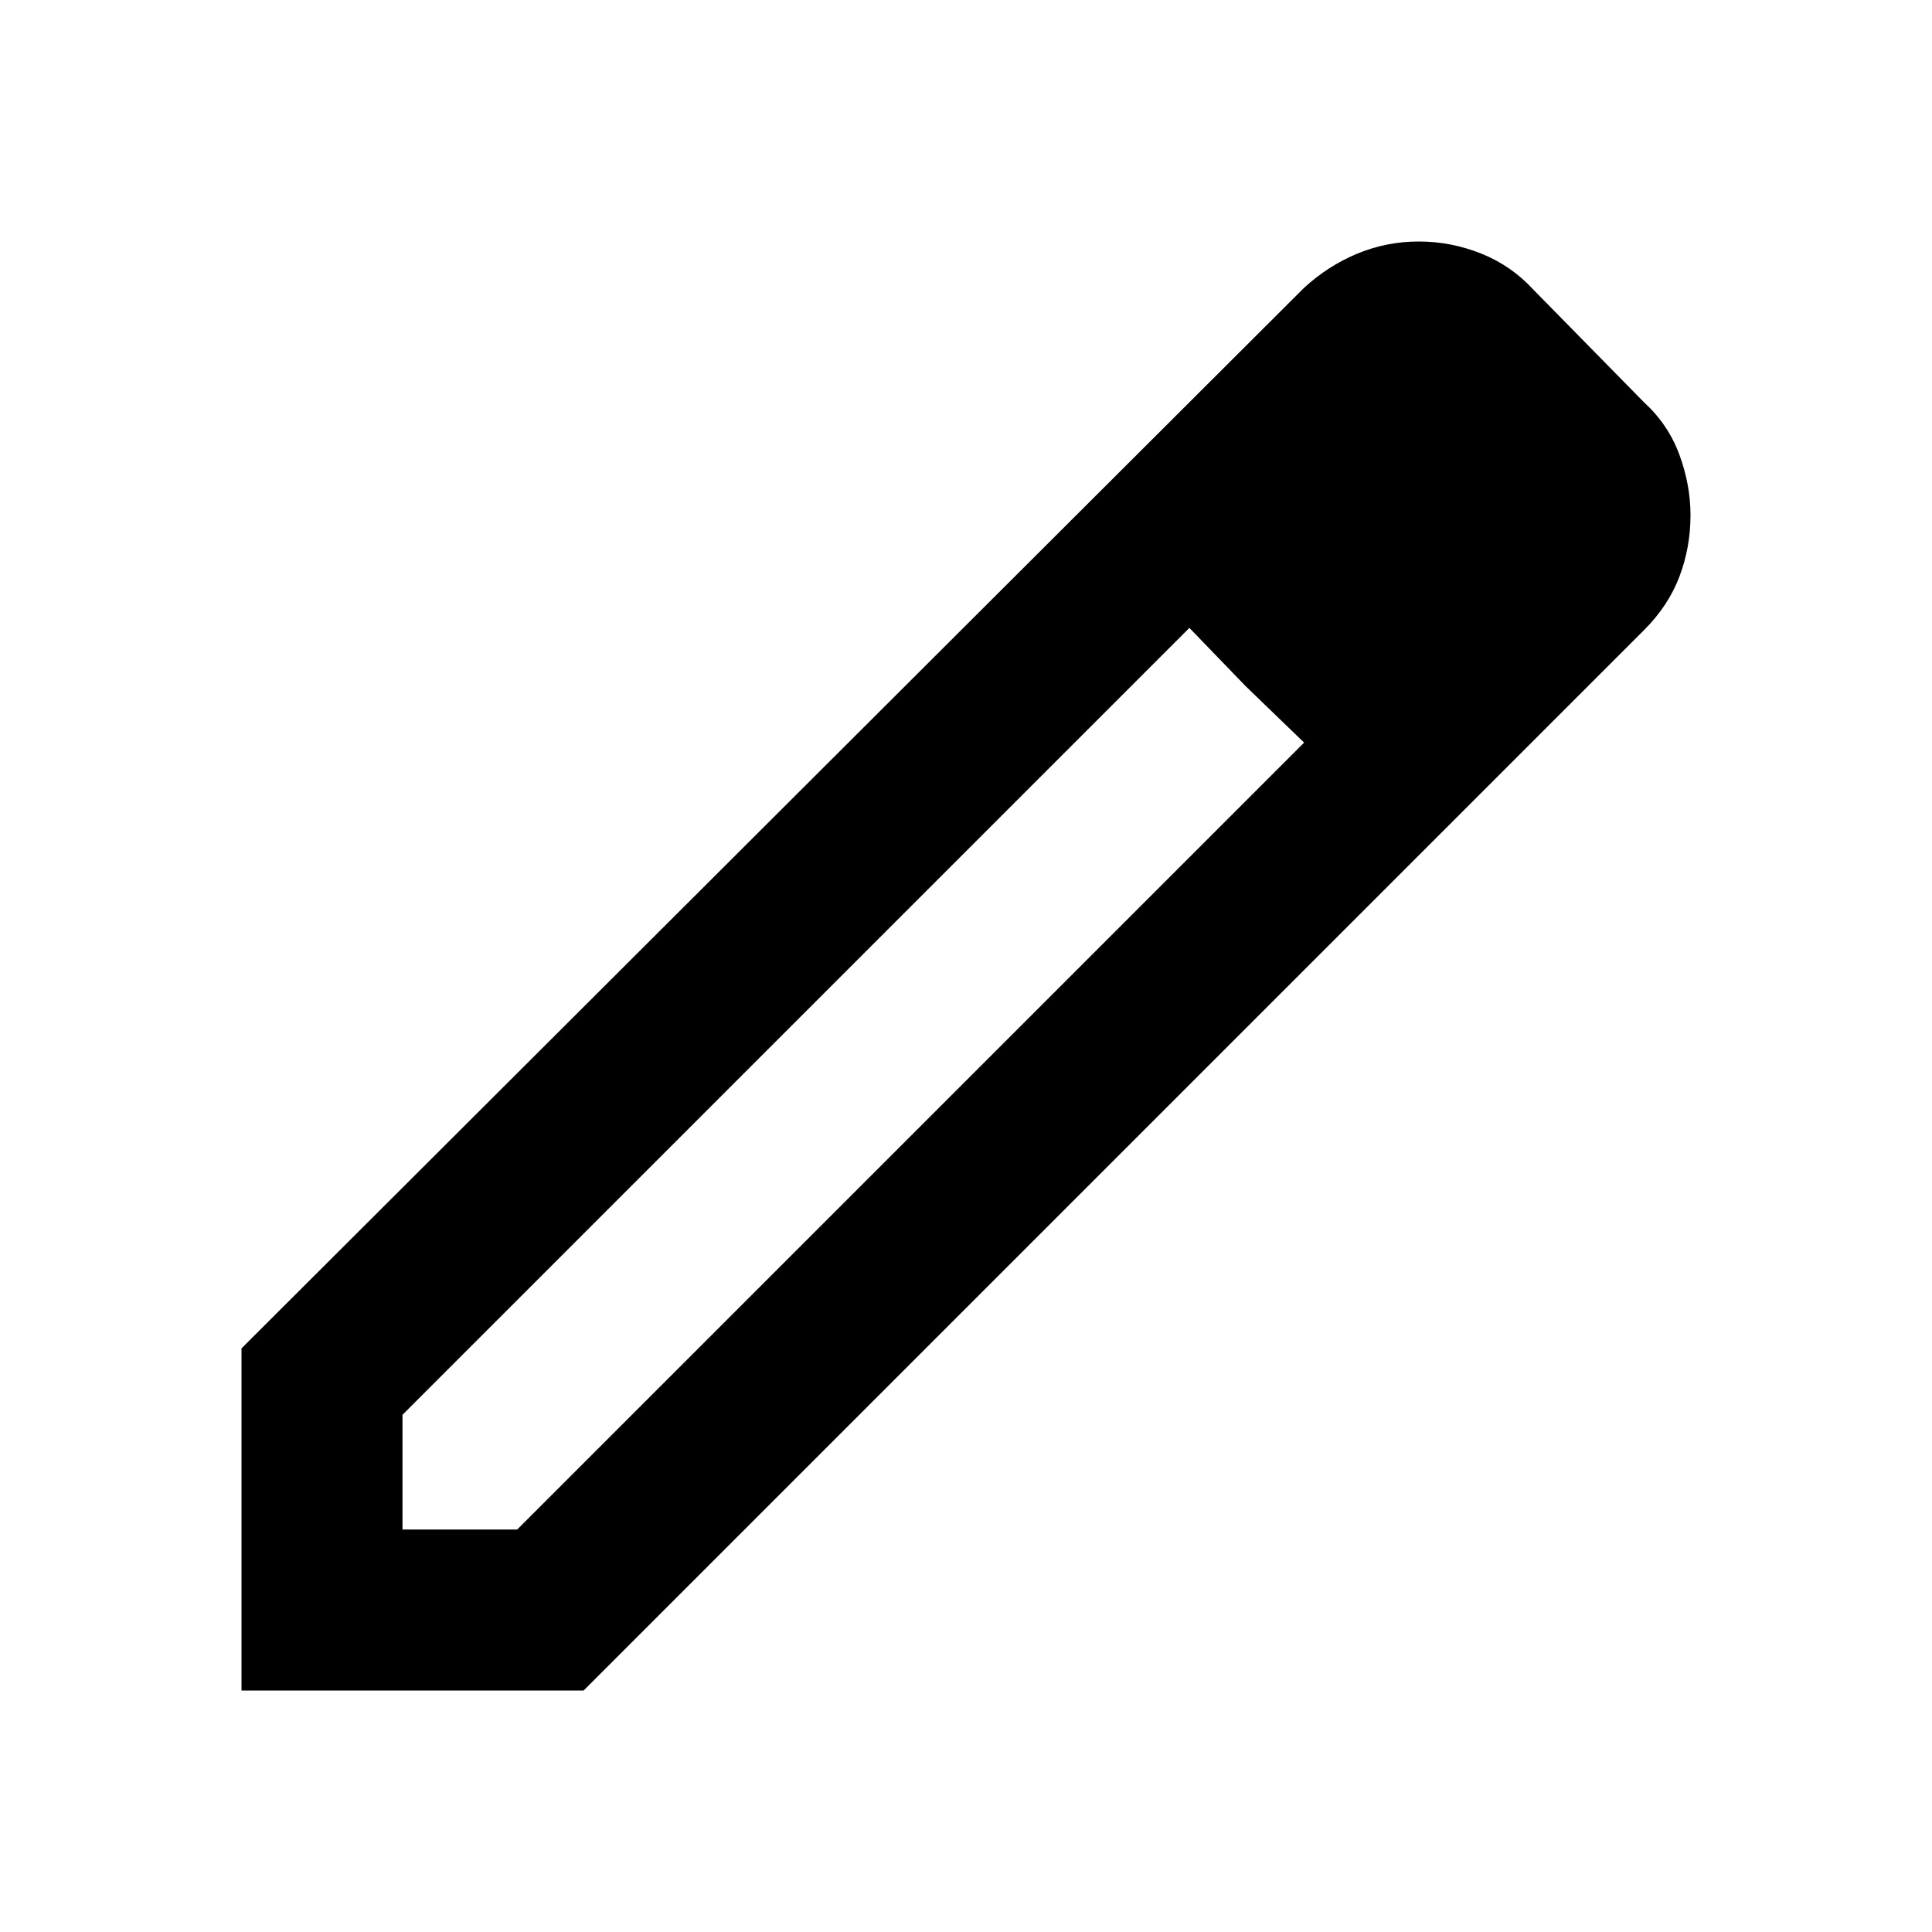
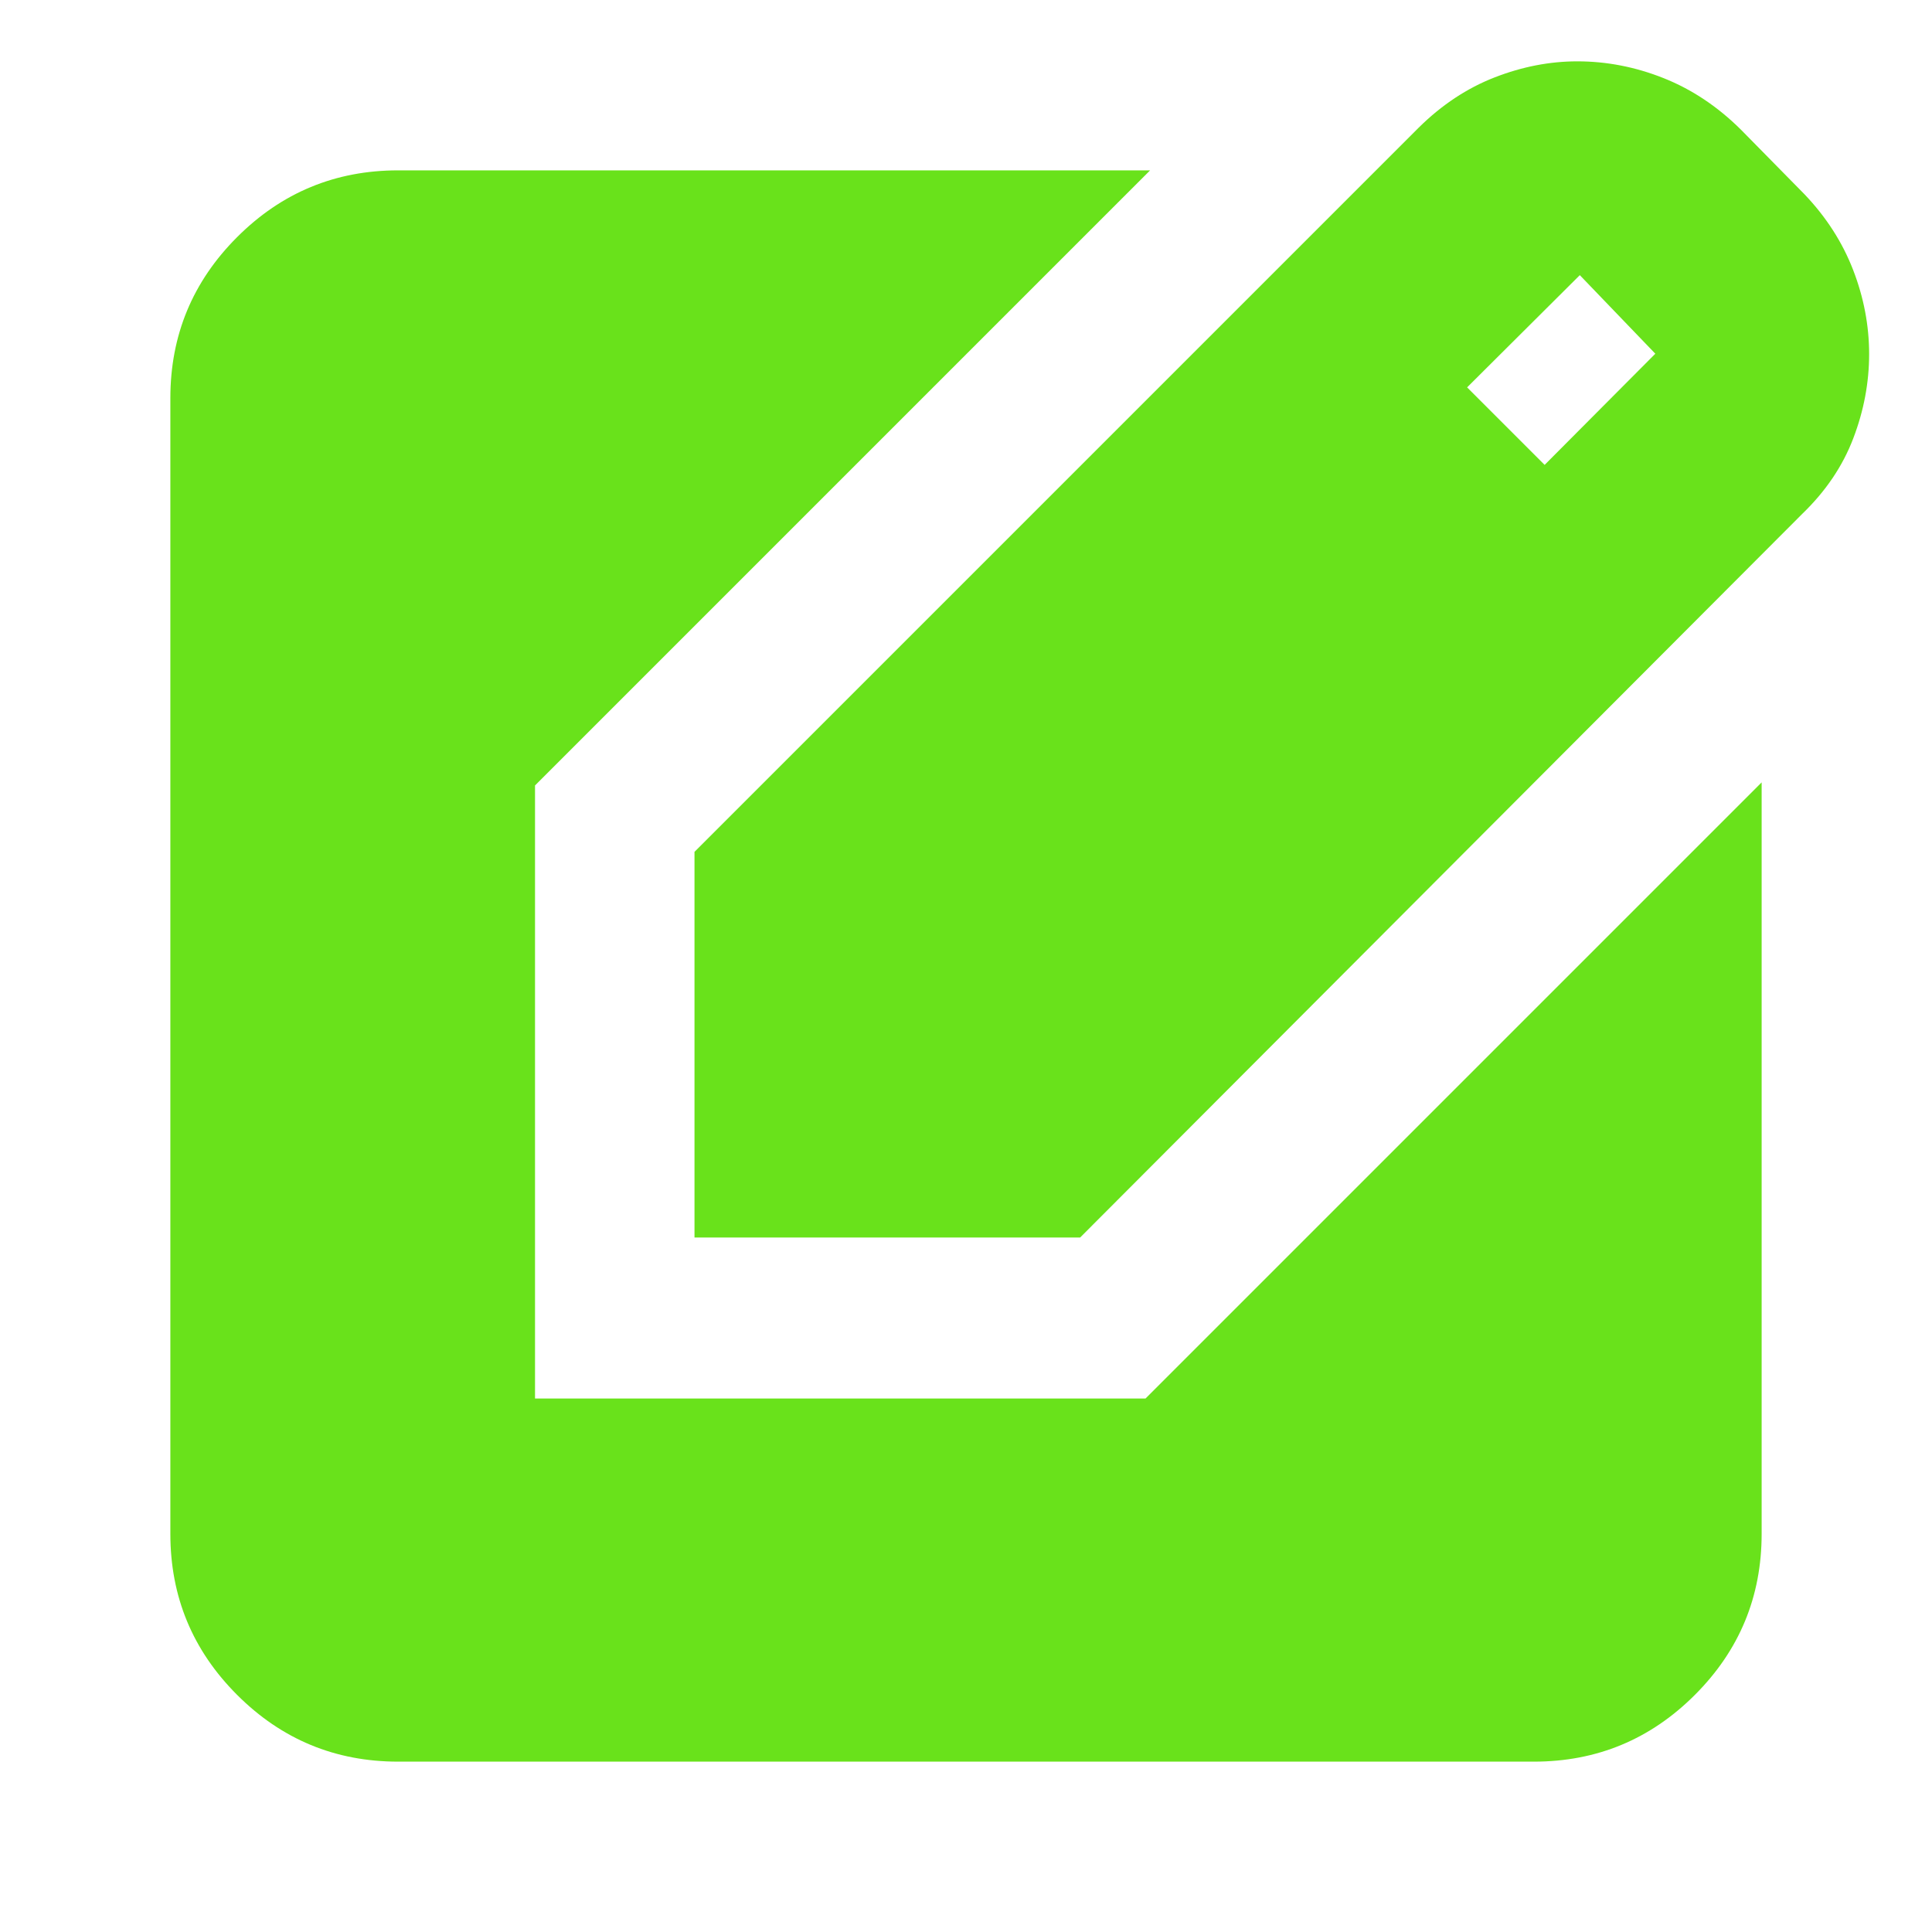
- <svg xmlns="http://www.w3.org/2000/svg" height="24" viewBox="0 -960 960 960" width="24">
-   <path d="M200-200h57l391-391-57-57-391 391v57Zm-80 80v-170l528-527q12-11 26.5-17t30.5-6q16 0 31 6t26 18l55 56q12 11 17.5 26t5.5 30q0 16-5.5 30.5T817-647L290-120H120Zm640-584-56-56 56 56Zm-141 85-28-29 57 57-29-28Z" />
+ <svg xmlns="http://www.w3.org/2000/svg" height="24px" viewBox="0 -960 960 960" width="24px" fill="#69E21B">
+   <path d="M345.09-345.09v-191.63l359.89-359.89q17.19-16.96 37.69-24.93 20.49-7.98 41.11-7.98 21.89 0 42.89 8.36 21.01 8.36 38.35 25.55l31.59 32.11q16.19 16.96 24.17 37.56 7.98 20.61 7.98 41.87 0 21.27-7.89 41.92-7.89 20.65-25.26 37.41L536.72-345.09H345.09ZM767.52-729l55-55.24L785-823.28l-56 55.76L767.52-729ZM197.83-84.65q-46.84 0-80.01-33.17t-33.17-80.01v-564.34q0-46.84 33.17-80.01t80.01-33.17h373.65L265.85-569.72v304.63H569.2l306.15-306.15v373.41q0 46.84-33.17 80.01t-80.01 33.17H197.83Z" />
</svg>
